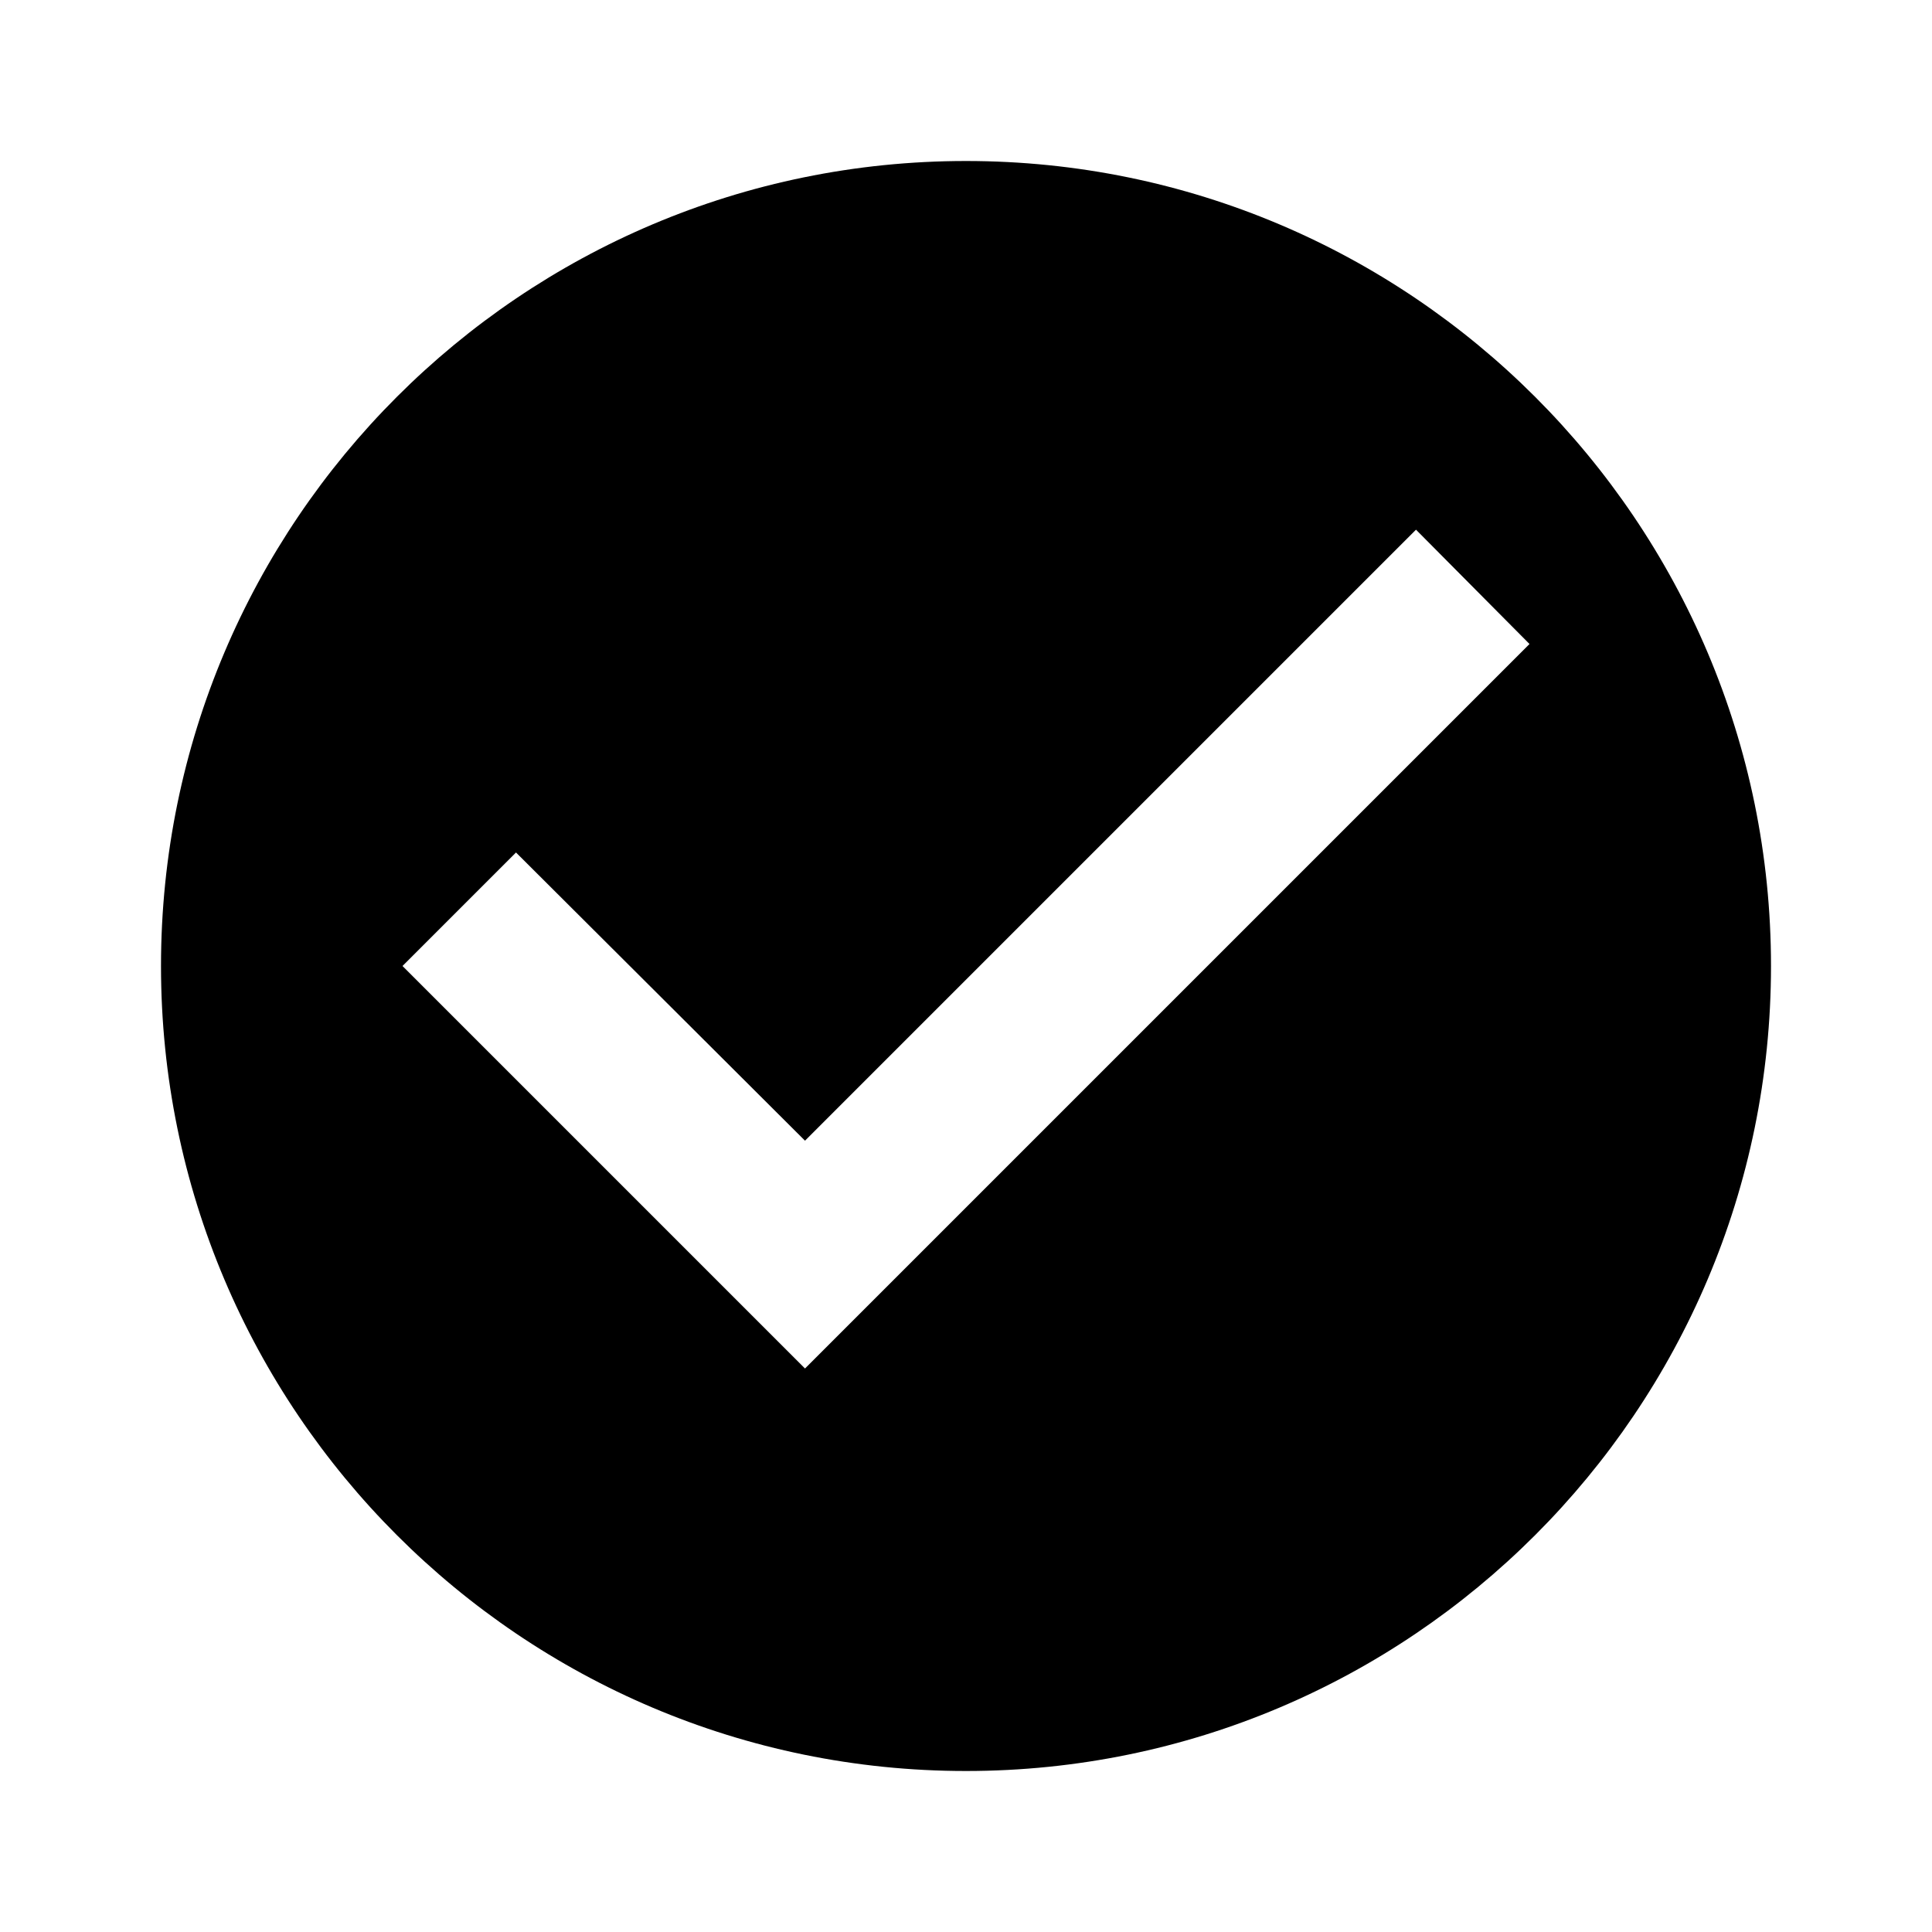
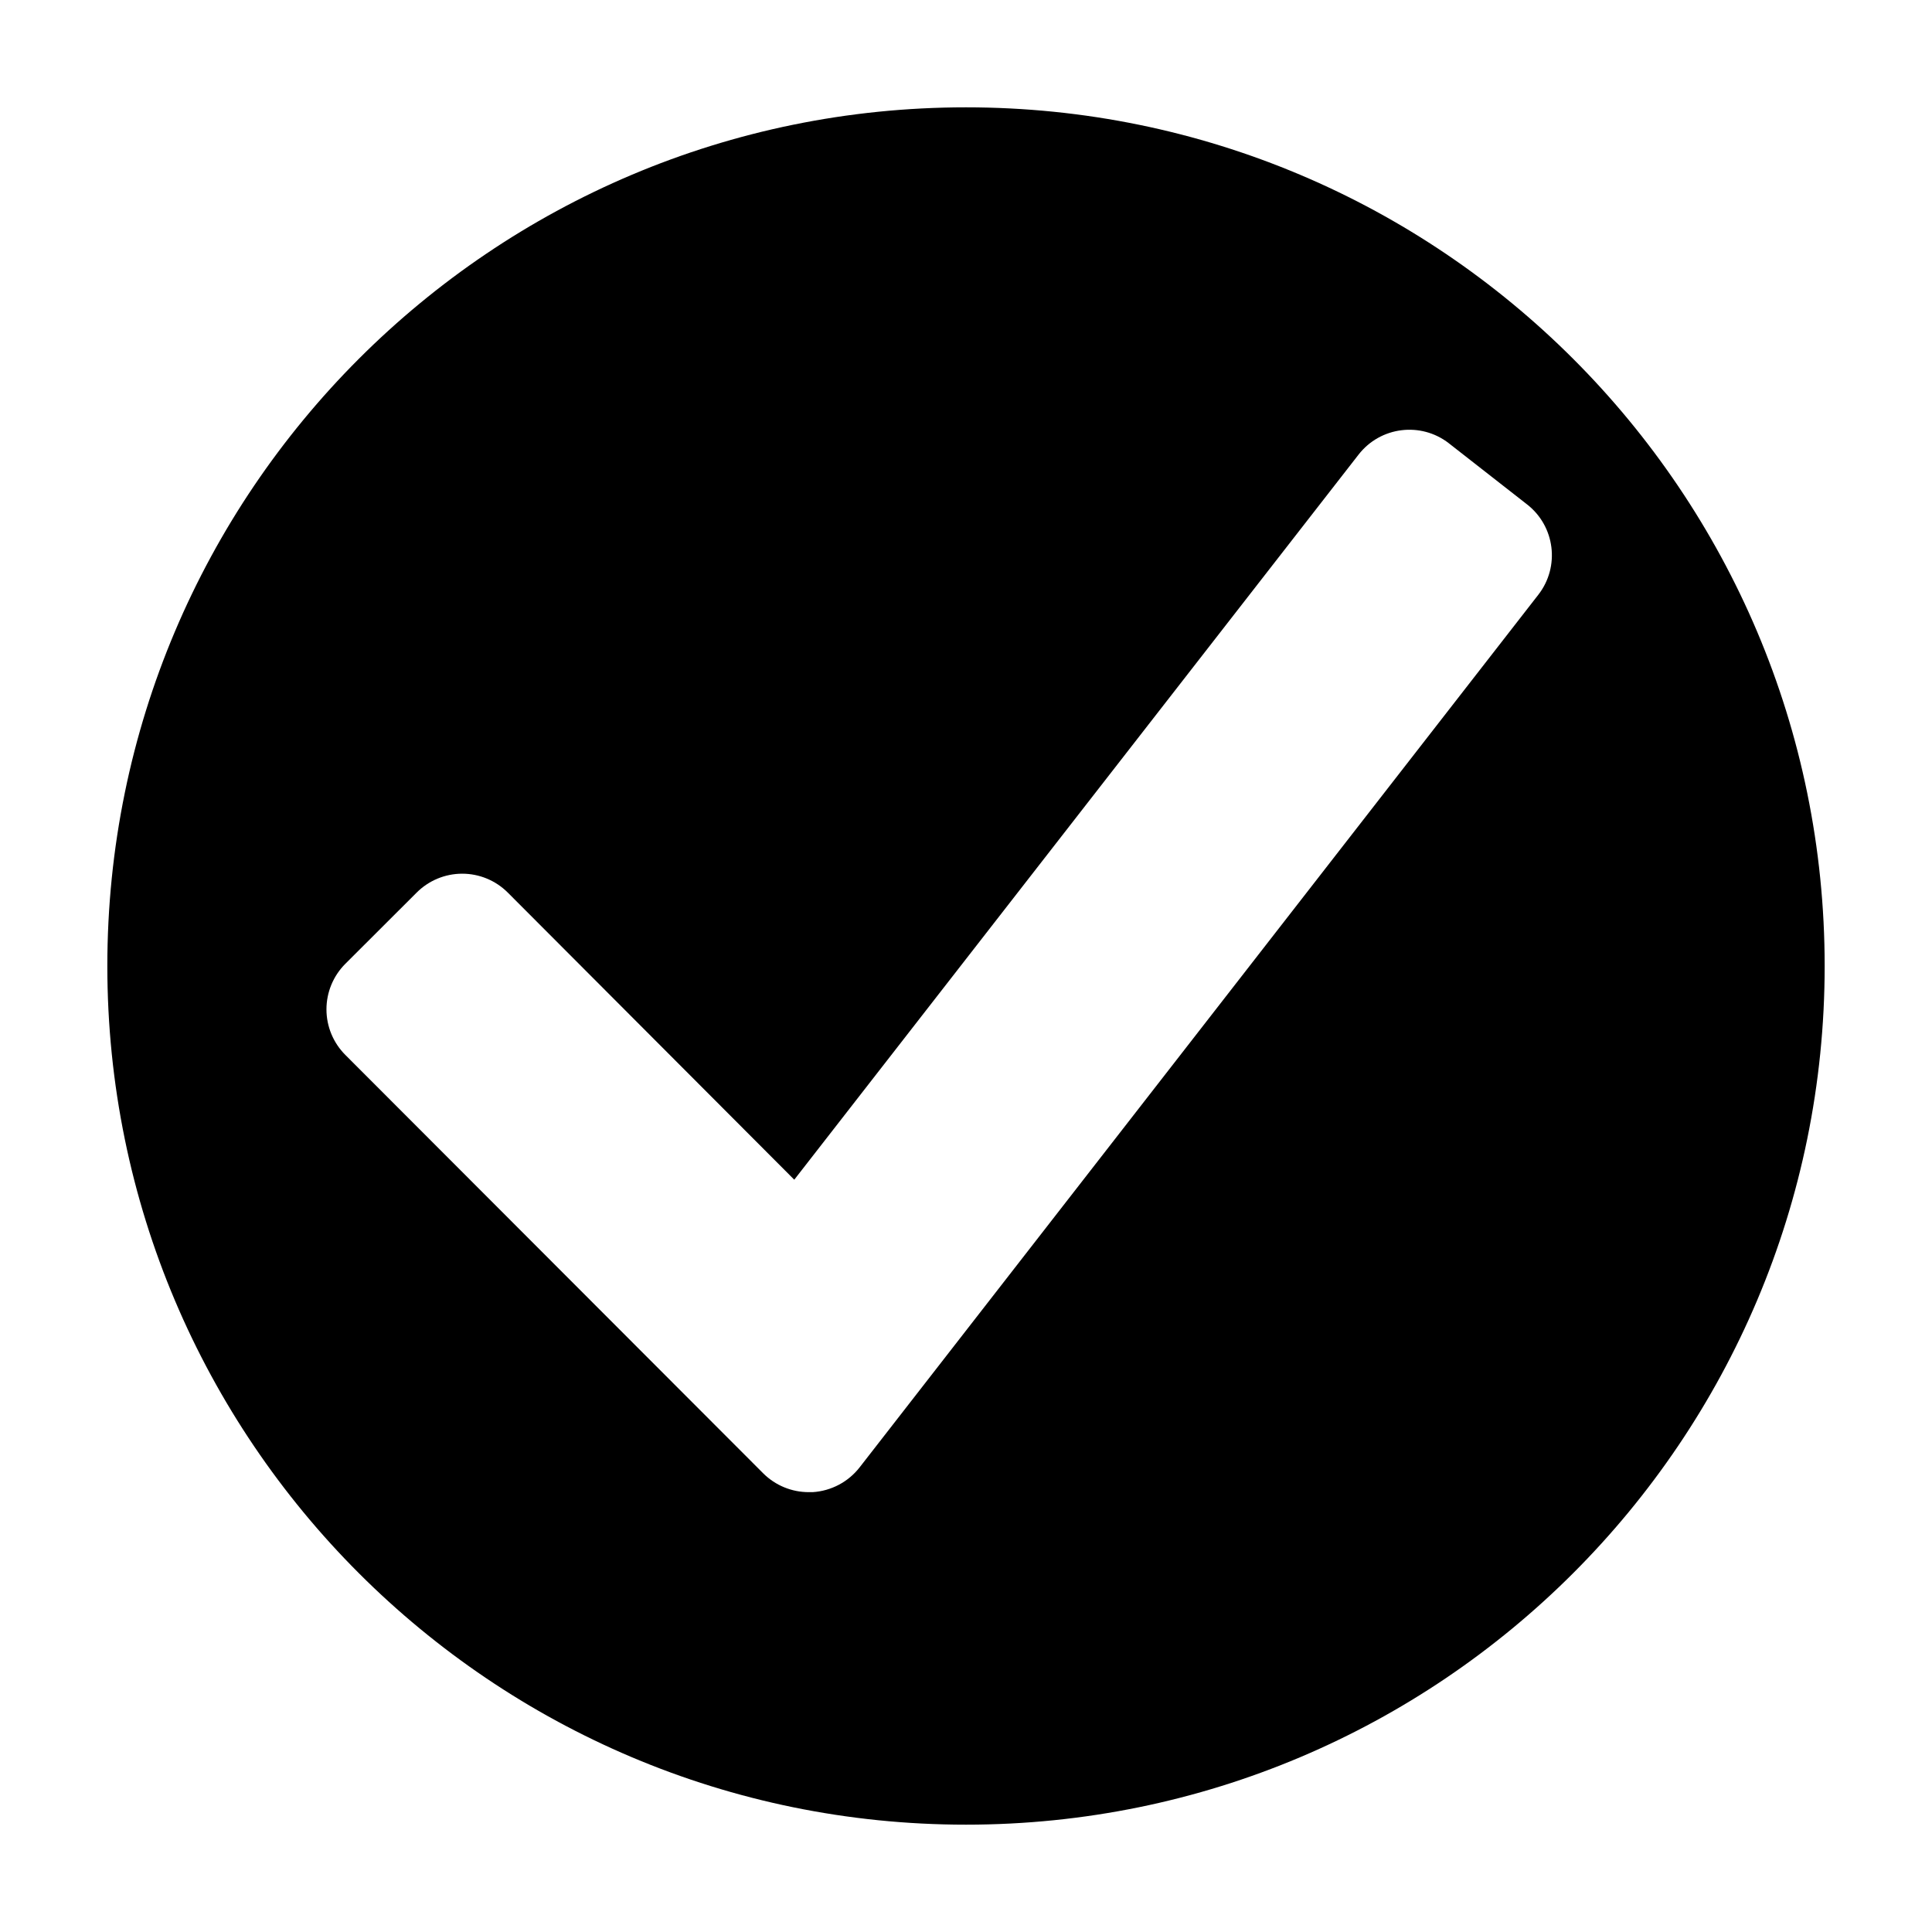
- <svg xmlns="http://www.w3.org/2000/svg" viewBox="0 0 24 24" fill="currentColor">
-   <path d="M12 2C6.48 2 2 6.48 2 12s4.48 10 10 10 10-4.48 10-10S17.52 2 12 2zm-2 15l-5-5 1.41-1.41L10 14.17l7.59-7.59L19 8l-9 9z" />
+ <svg xmlns="http://www.w3.org/2000/svg" height="18" viewBox="0 0 18 18" width="18">
+   <path fill="currentColor" d="M9,1a8,8,0,1,0,8,8A8,8,0,0,0,9,1Zm5.333,4.54L8.009,13.671a.603.603,0,0,1-.438.231H7.535a.6.6,0,0,1-.424-.175L3.218,9.829a.6.6,0,0,1-.001-.849L3.218,8.979l.663-.662A.6.6,0,0,1,4.73,8.315L4.731,8.316,7.4,10.991l5.257-6.755a.6.6,0,0,1,.842-.106L13.5,4.131l.728.569A.6.6,0,0,1,14.333,5.54Z" />
</svg>
